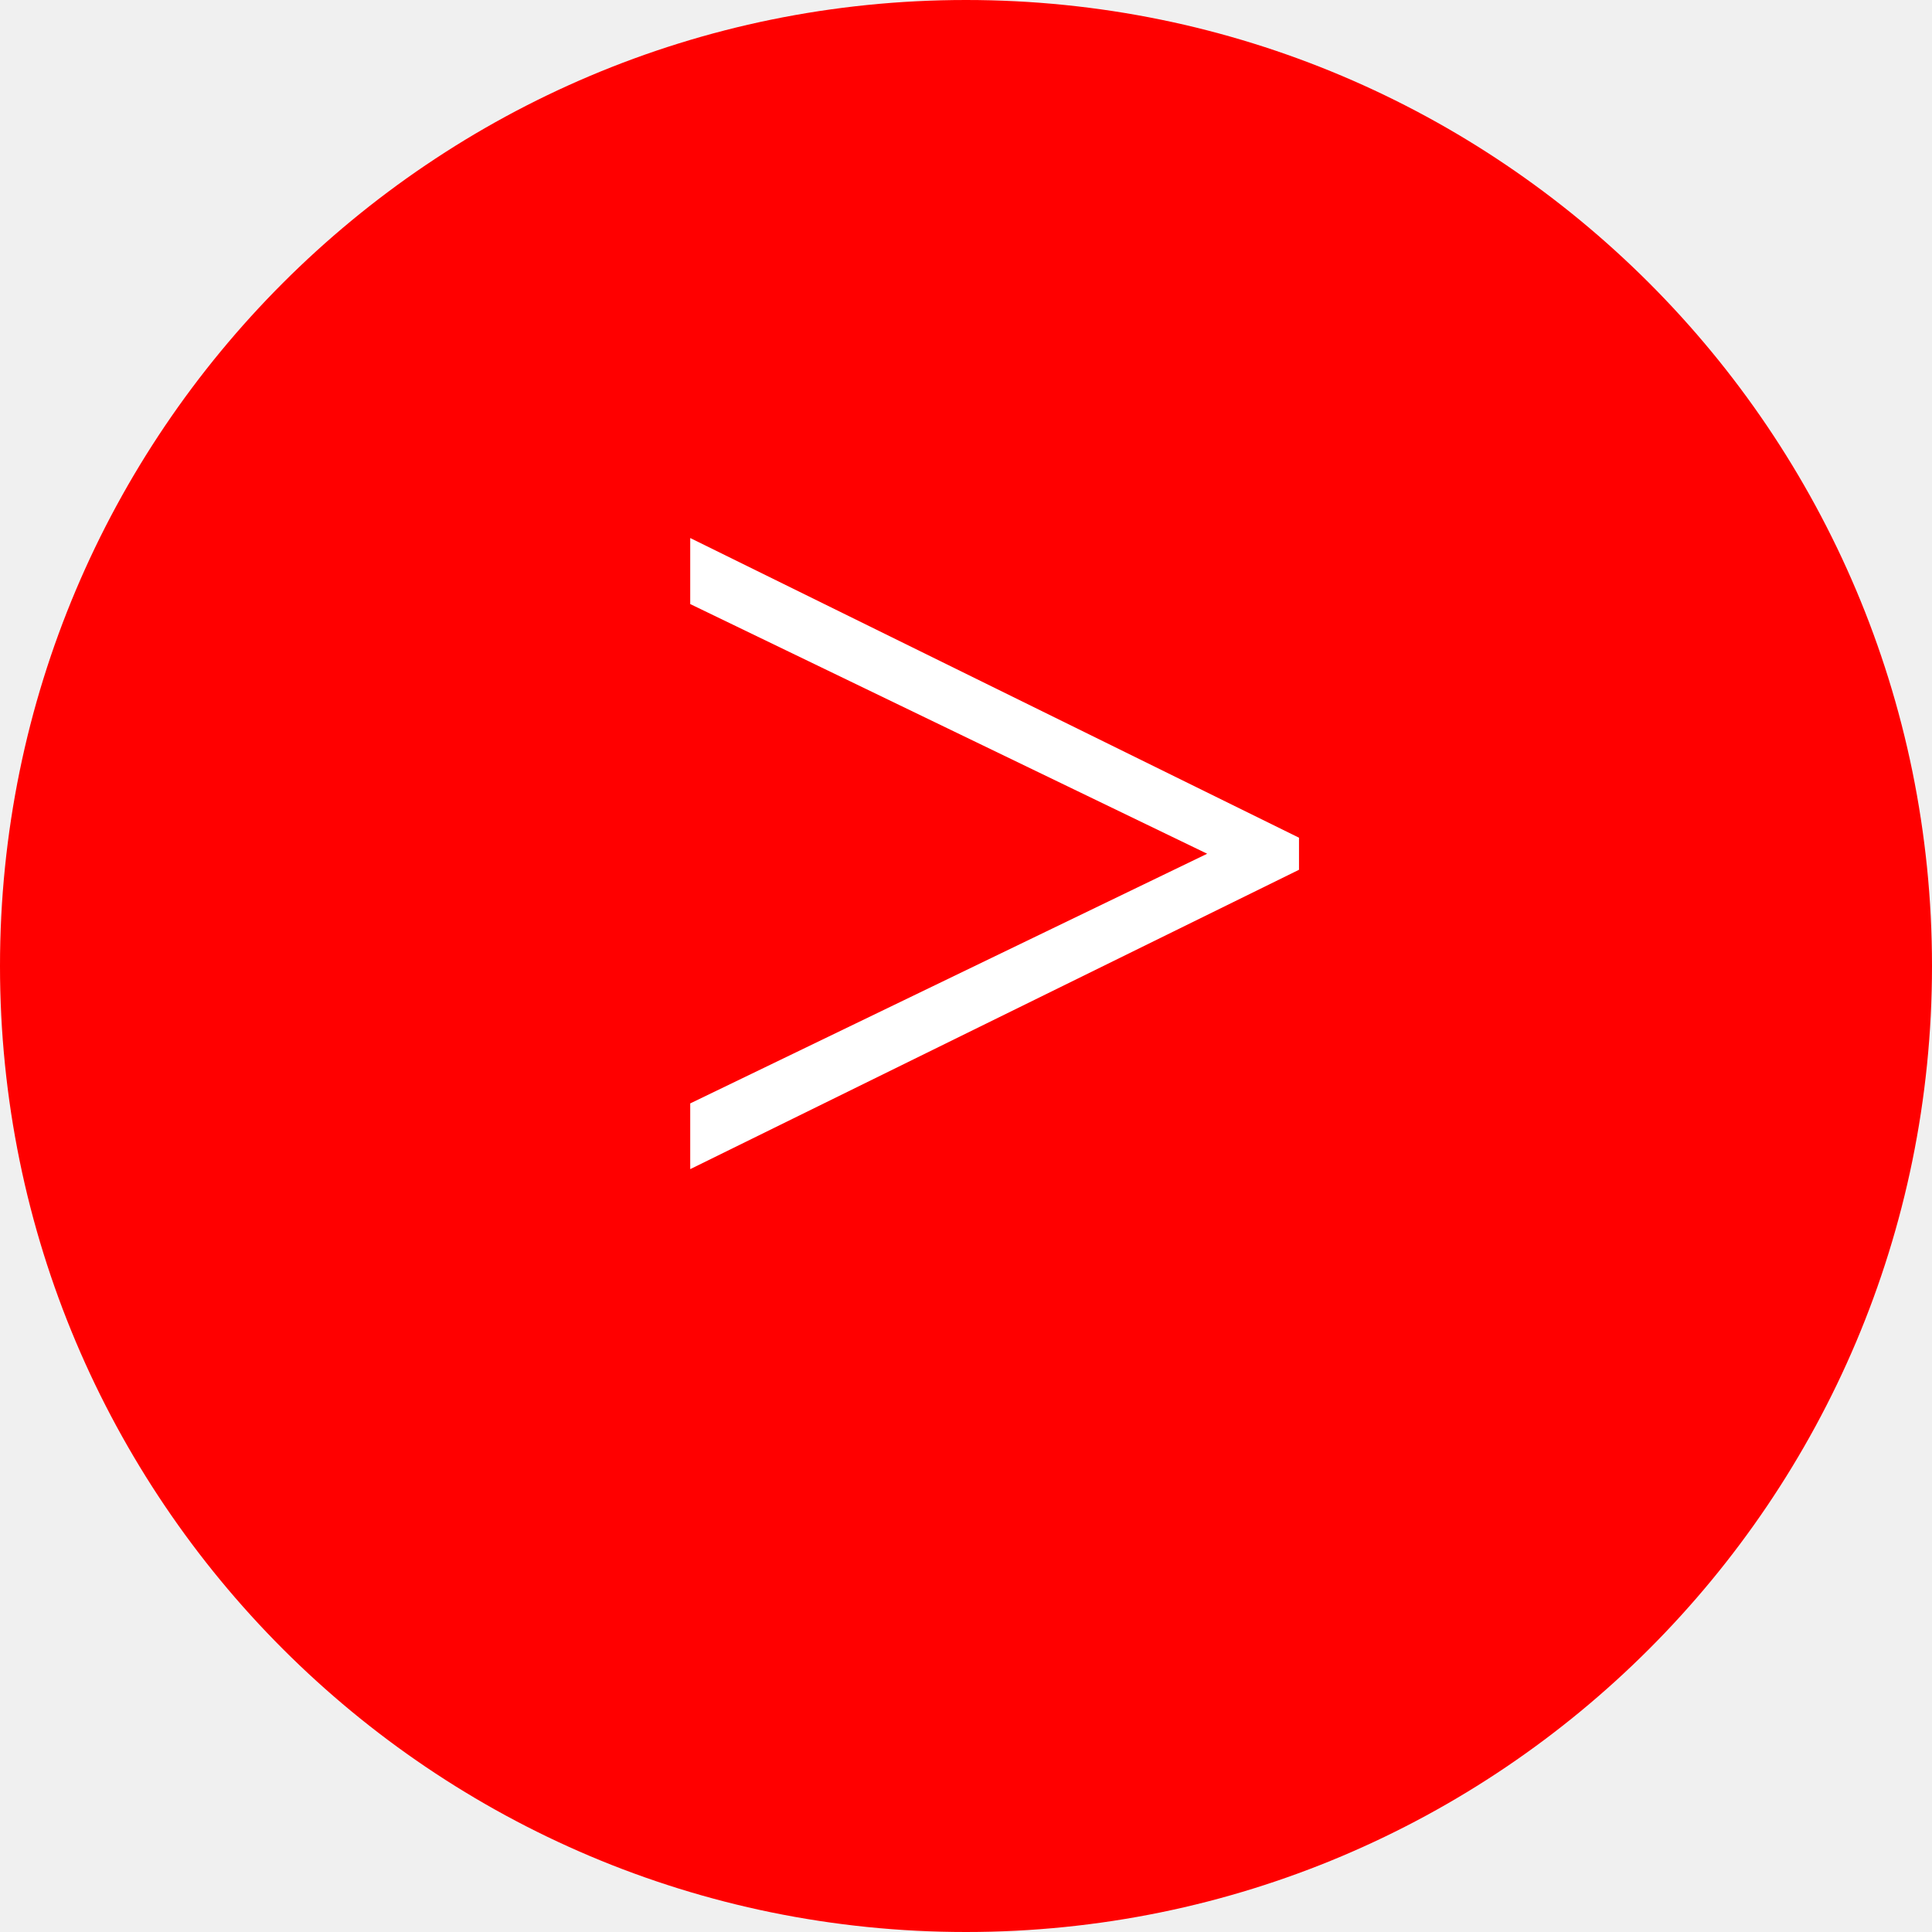
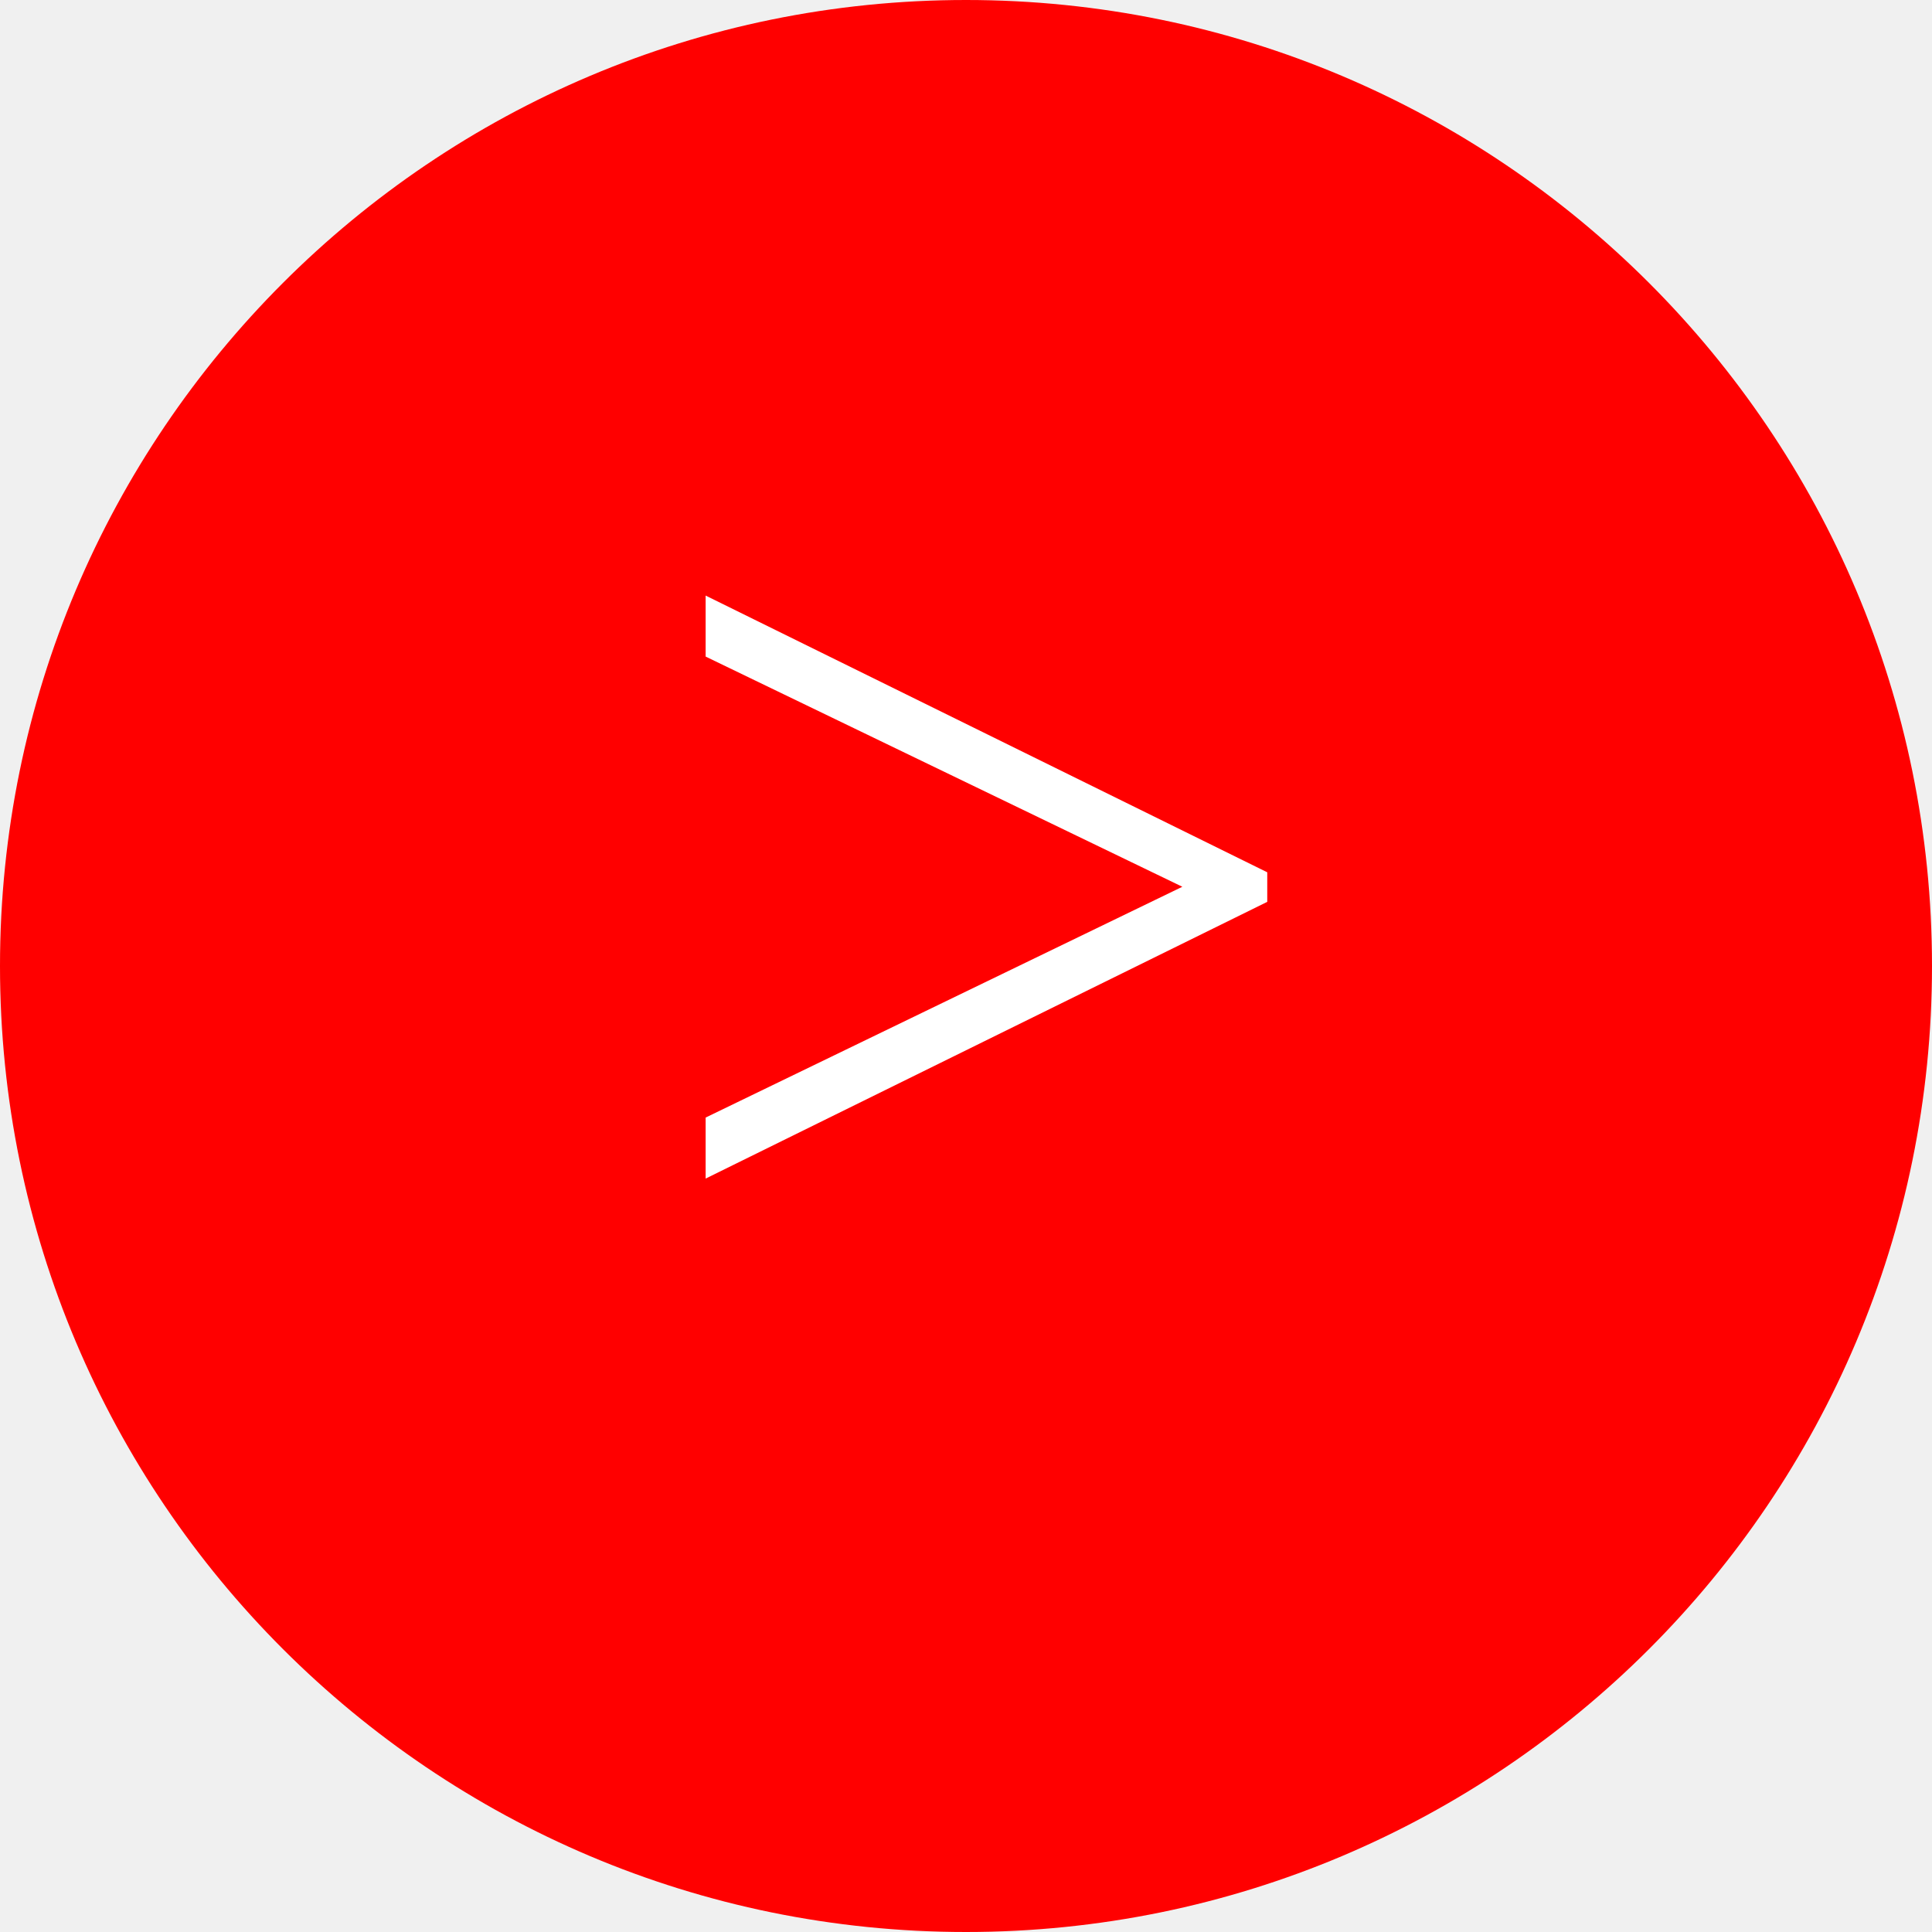
- <svg xmlns="http://www.w3.org/2000/svg" viewBox="0 0 96 96" width="96" height="96">
-   <circle cx="48" cy="48" r="48" fill="red" />
-   <text x="31" y="64" class="text" fill="white" style="font-size: 65px;">&gt;</text>
+ <svg xmlns="http://www.w3.org/2000/svg" viewBox="0 0 48 48" width="48" height="48">
+   <circle cx="24" cy="24" r="24" fill="red" />
+   <text x="16" y="32" class="text" fill="white" style="font-size: 30px;">&gt;</text>
</svg>
